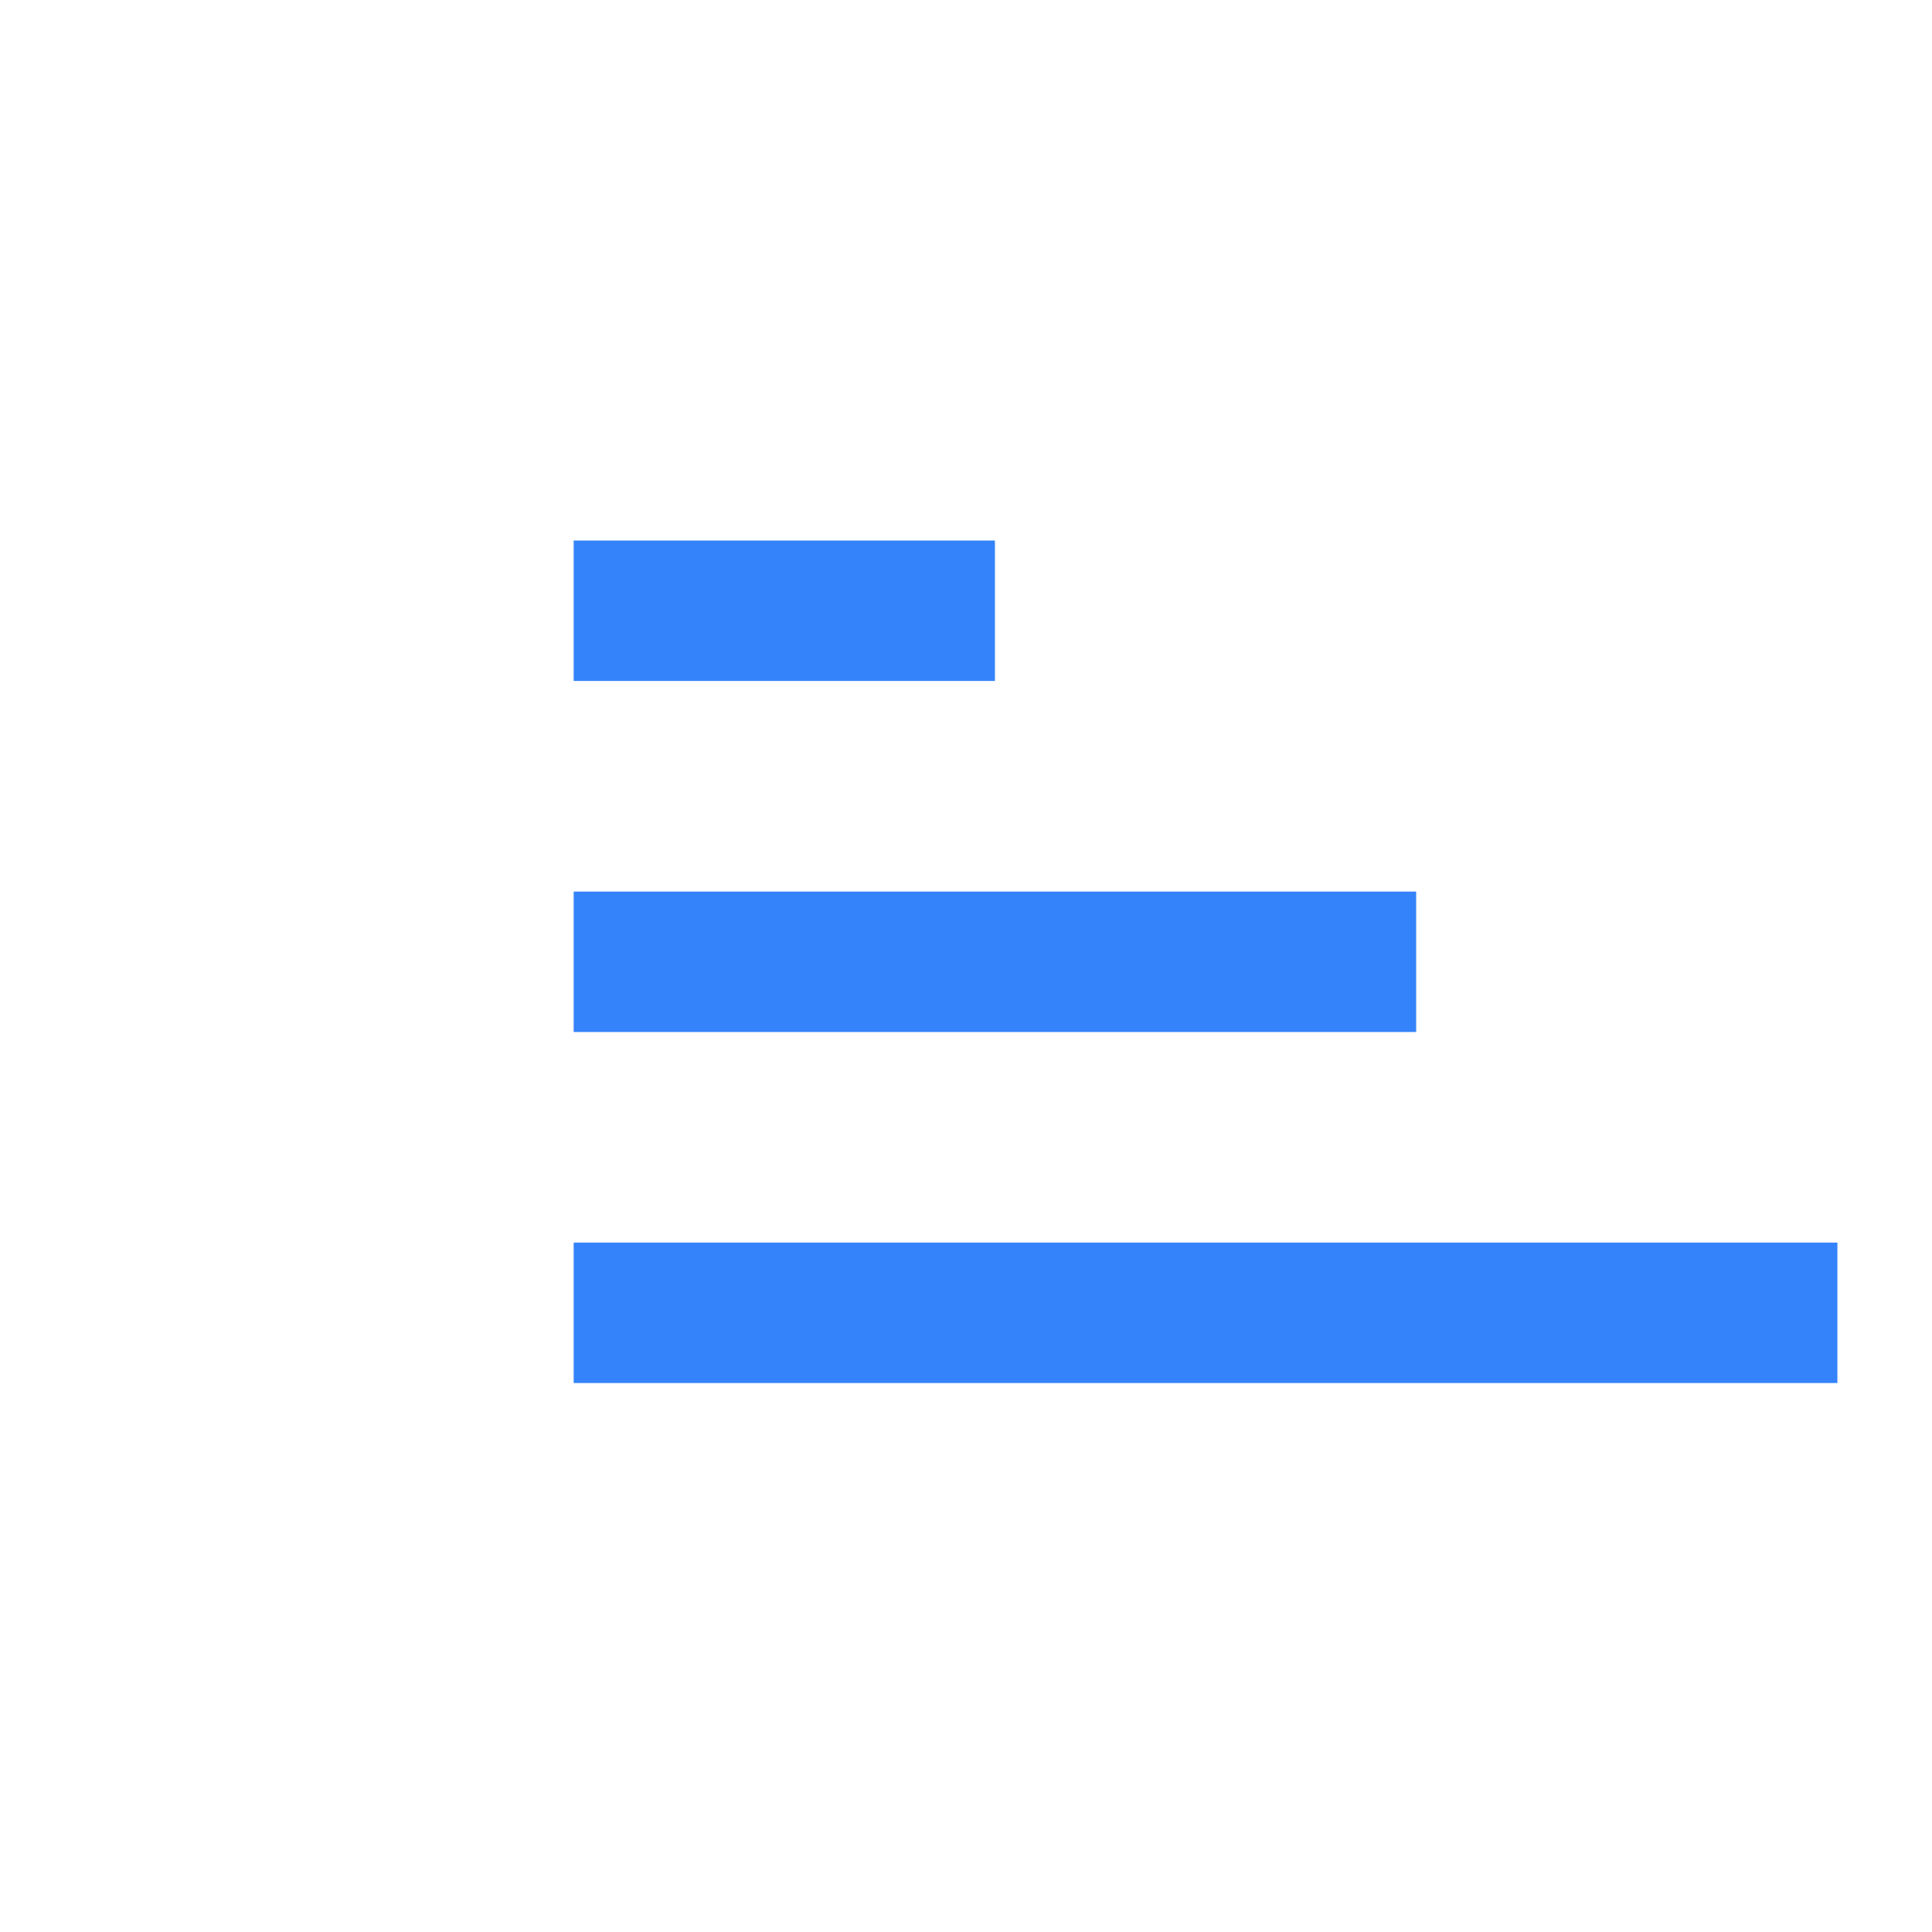
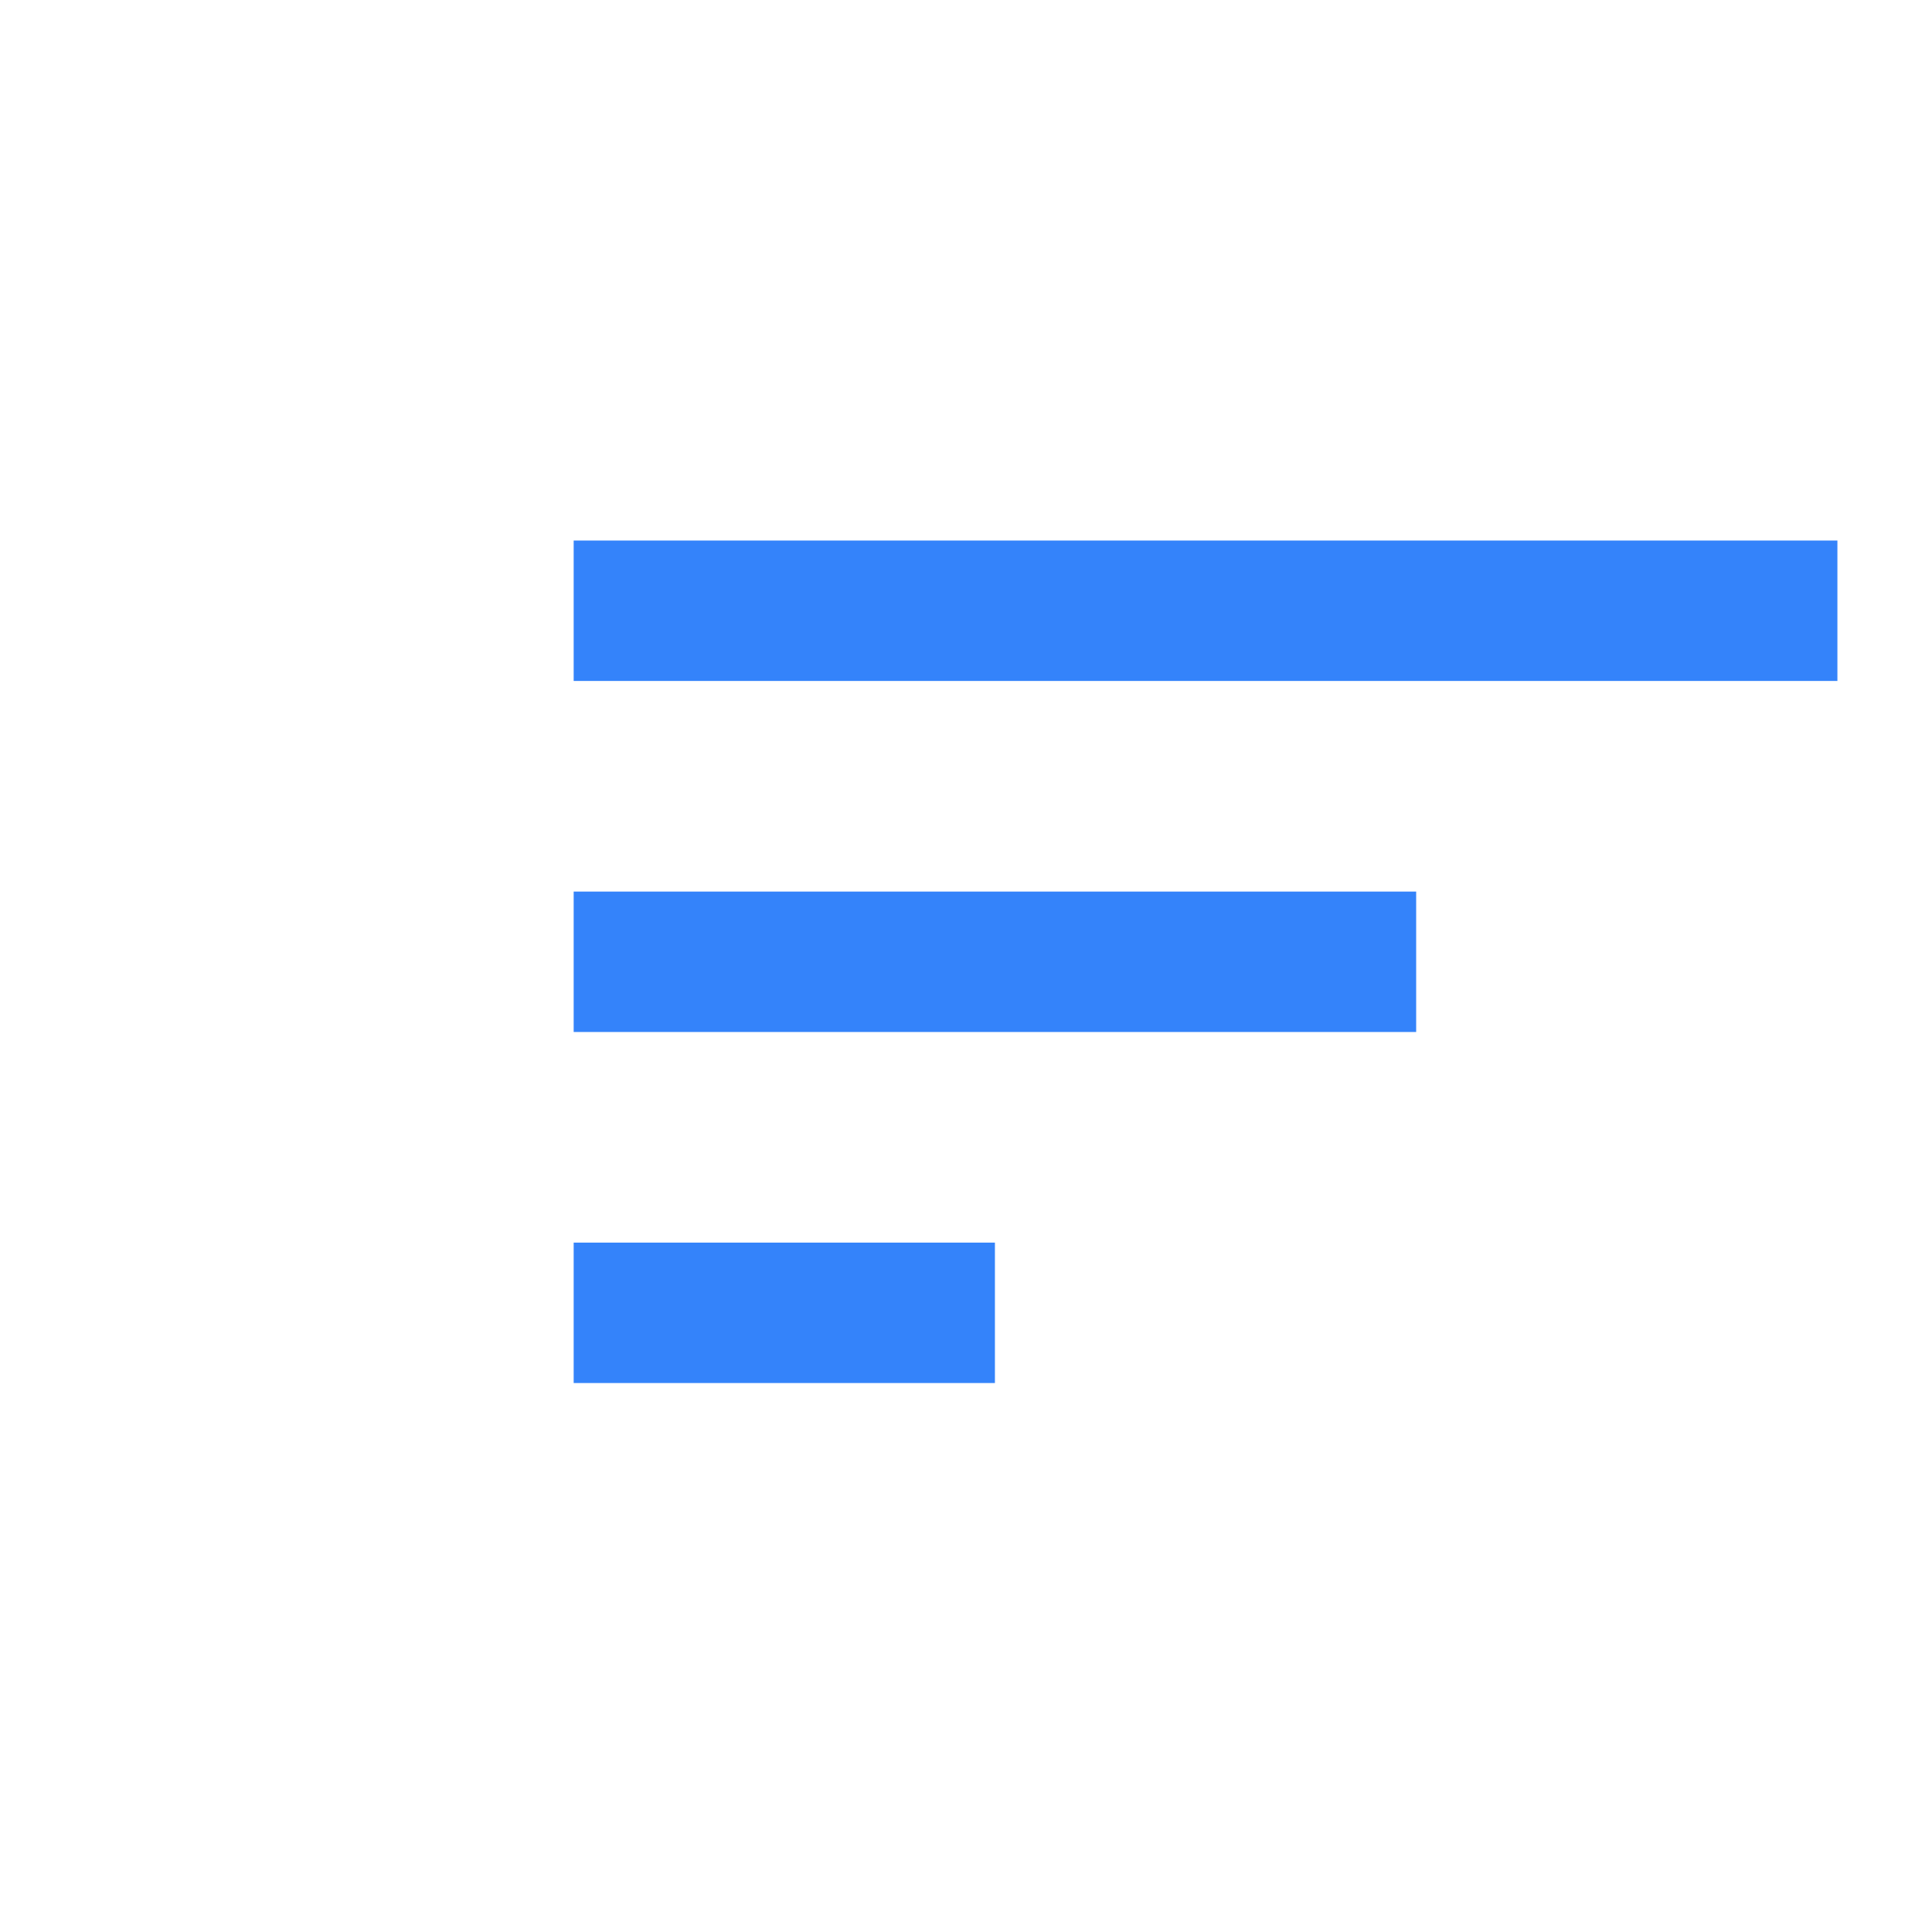
<svg xmlns="http://www.w3.org/2000/svg" xmlns:ns1="https://boxy-svg.com" height="24px" viewBox="0 -1008.951 1100.735 923.286" width="24px" fill="#757575">
  <defs>
    <ns1:guide x="135.122" y="-310.25" angle="90" />
    <ns1:guide x="271.983" y="-789.712" angle="90" />
  </defs>
-   <path d="M 326.842 -789.71 L 326.842 -709.71 L 566.842 -709.71 L 566.842 -789.71 L 326.842 -789.71 Z M 326.842 -589.71 L 326.842 -509.71 L 806.842 -509.71 L 806.842 -589.71 L 326.842 -589.71 Z M 326.842 -389.71 L 326.842 -309.71 L 1046.84 -309.71 L 1046.84 -389.71 L 326.842 -389.71 Z" style="transform-origin: 686.841px -549.71px; fill: rgb(52, 131, 250);" />
+   <path d="M 326.842 -309.71 L 326.842 -389.71 L 566.842 -389.71 L 566.842 -309.71 L 326.842 -309.71 Z M 326.842 -509.71 L 326.842 -589.71 L 806.842 -589.71 L 806.842 -509.71 L 326.842 -509.71 Z M 326.842 -709.71 L 326.842 -789.71 L 1046.84 -789.71 L 1046.84 -709.71 L 326.842 -709.71 Z" style="fill: rgb(52, 131, 250); transform-origin: 686.841px -549.71px;" />
  <path d="M 117.975 -310.25 L 117.101 -676.44 L 84.162 -643.42 L 42.04 -685.44 L 146.844 -790.49 L 252.149 -685.44 L 209.477 -643.42 L 177.133 -675.69 L 178.006 -310.25 L 117.975 -310.25 Z" style="stroke-width: 1; transform-box: fill-box; transform-origin: 50% 50%; fill: rgb(52, 131, 250);" transform="matrix(-1, 0, 0, -1, 0.000064, 0.000045)" />
</svg>
